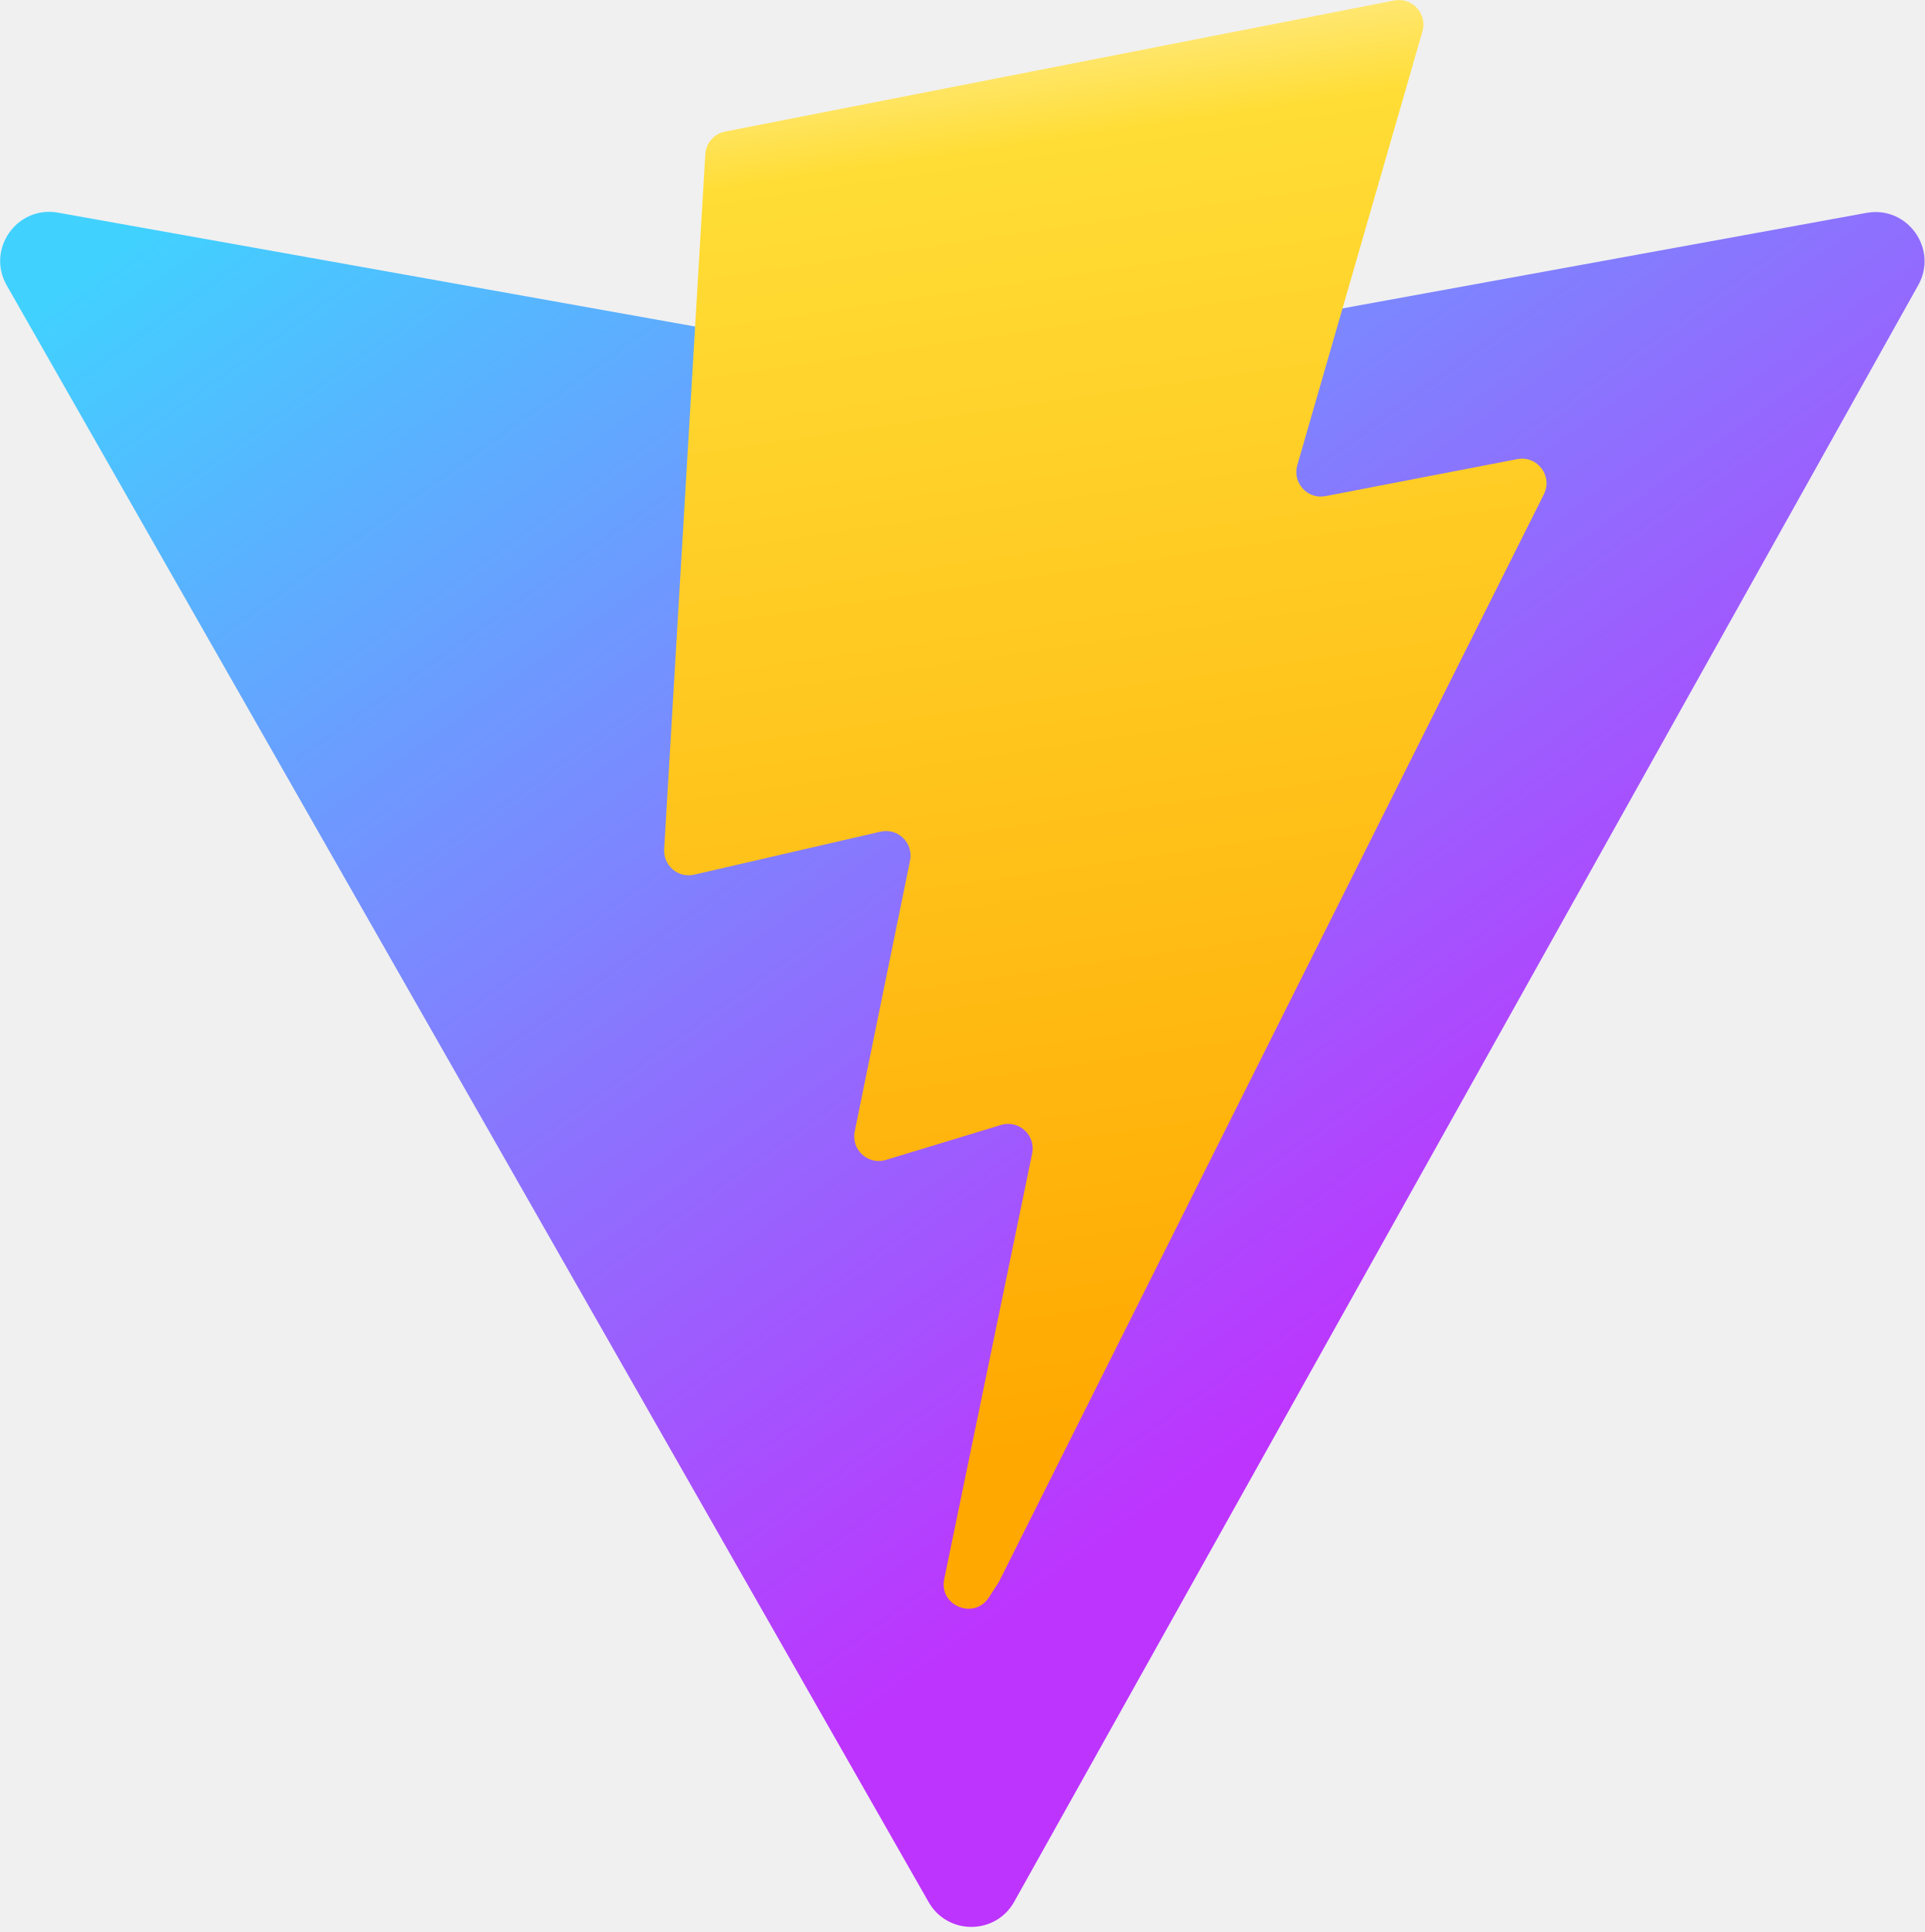
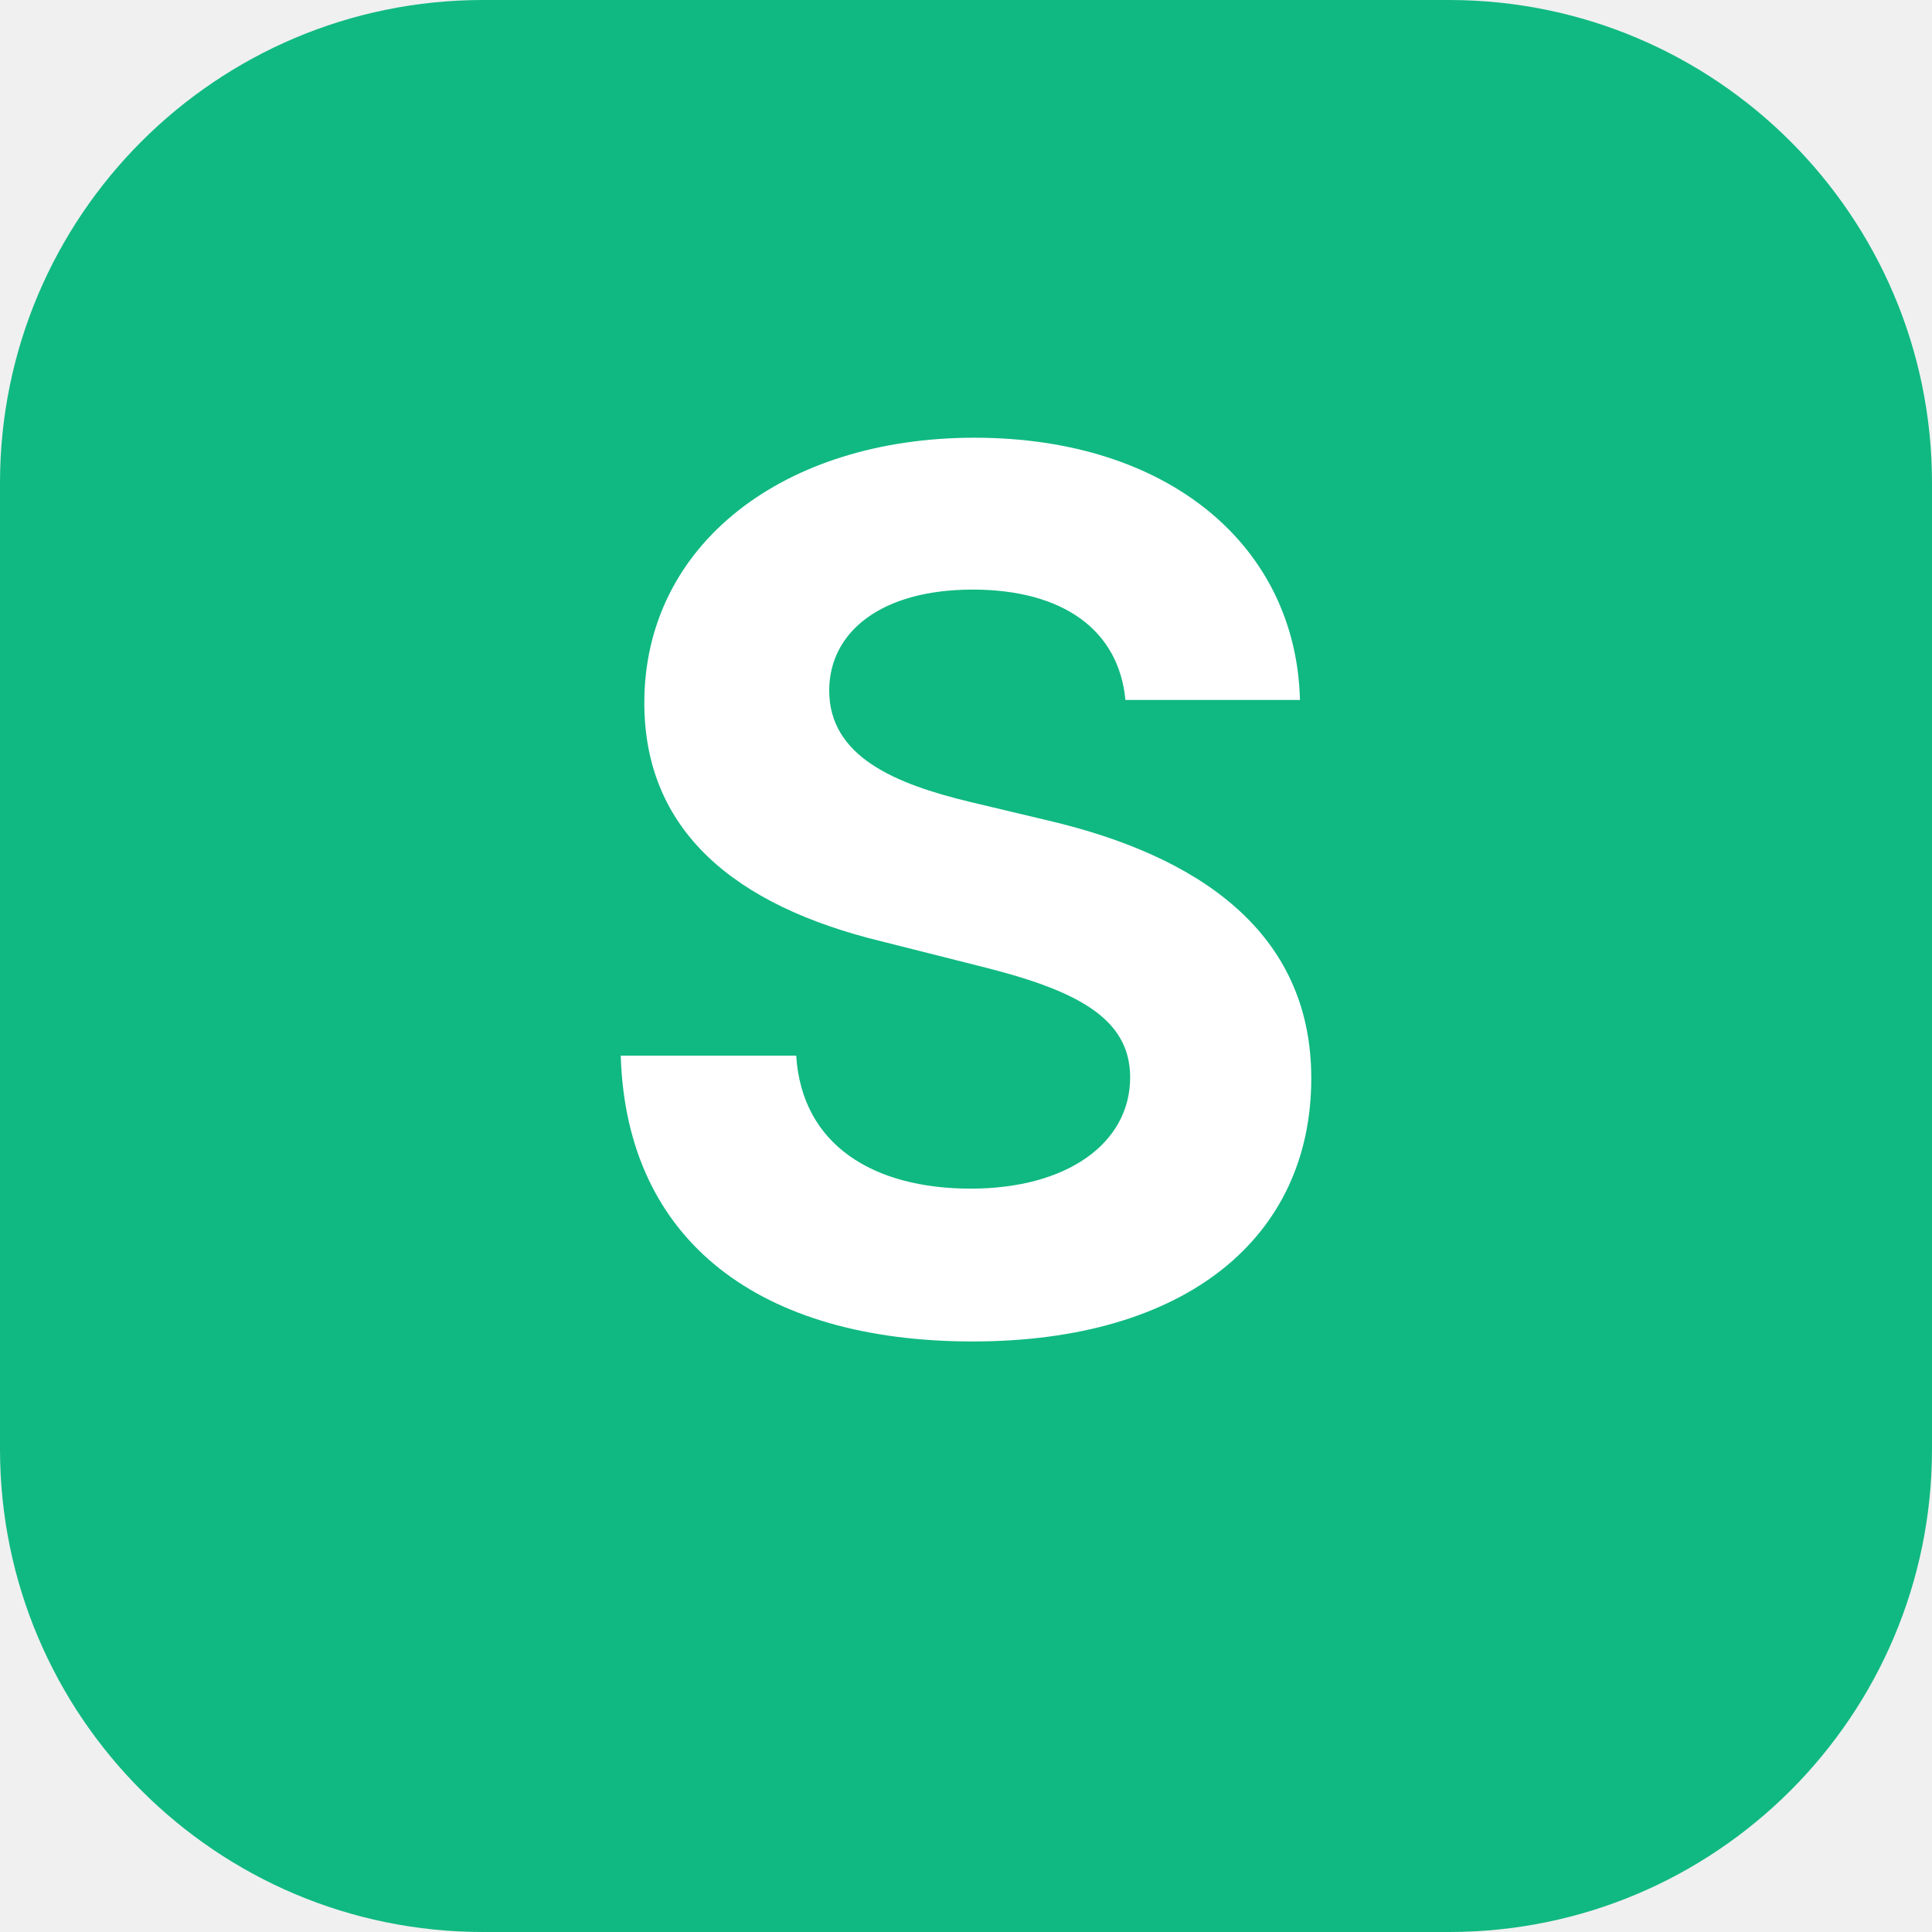
- <svg xmlns="http://www.w3.org/2000/svg" aria-hidden="true" role="img" class="iconify iconify--logos" width="31.88" height="32" preserveAspectRatio="xMidYMid meet" viewBox="0 0 256 257">
-   <defs>
-     <linearGradient id="IconifyId1813088fe1fbc01fb466" x1="-.828%" x2="57.636%" y1="7.652%" y2="78.411%">
-       <stop offset="0%" stop-color="#41D1FF" />
-       <stop offset="100%" stop-color="#BD34FE" />
-     </linearGradient>
-     <linearGradient id="IconifyId1813088fe1fbc01fb467" x1="43.376%" x2="50.316%" y1="2.242%" y2="89.03%">
-       <stop offset="0%" stop-color="#FFEA83" />
-       <stop offset="8.333%" stop-color="#FFDD35" />
-       <stop offset="100%" stop-color="#FFA800" />
-     </linearGradient>
-   </defs>
-   <path fill="url(#IconifyId1813088fe1fbc01fb466)" d="M255.153 37.938L134.897 252.976c-2.483 4.44-8.862 4.466-11.382.048L.875 37.958c-2.746-4.814 1.371-10.646 6.827-9.67l120.385 21.517a6.537 6.537 0 0 0 2.322-.004l117.867-21.483c5.438-.991 9.574 4.796 6.877 9.62Z" />
-   <path fill="url(#IconifyId1813088fe1fbc01fb467)" d="M185.432.063L96.44 17.501a3.268 3.268 0 0 0-2.634 3.014l-5.474 92.456a3.268 3.268 0 0 0 3.997 3.378l24.777-5.718c2.318-.535 4.413 1.507 3.936 3.838l-7.361 36.047c-.495 2.426 1.782 4.5 4.151 3.78l15.304-4.649c2.372-.72 4.652 1.36 4.15 3.788l-11.698 56.621c-.732 3.542 3.979 5.473 5.943 2.437l1.313-2.028l72.516-144.72c1.215-2.423-.88-5.186-3.54-4.672l-25.505 4.922c-2.396.462-4.435-1.77-3.759-4.114l16.646-57.705c.677-2.35-1.37-4.583-3.769-4.113Z" />
+ <svg xmlns="http://www.w3.org/2000/svg" viewBox="0 0 32 32">
+   <rect width="32" height="32" rx="8" fill="#10b981" />
+   <text x="16" y="22" font-family="Inter, system-ui, sans-serif" font-size="20" font-weight="700" text-anchor="middle" fill="white">S</text>
</svg>
